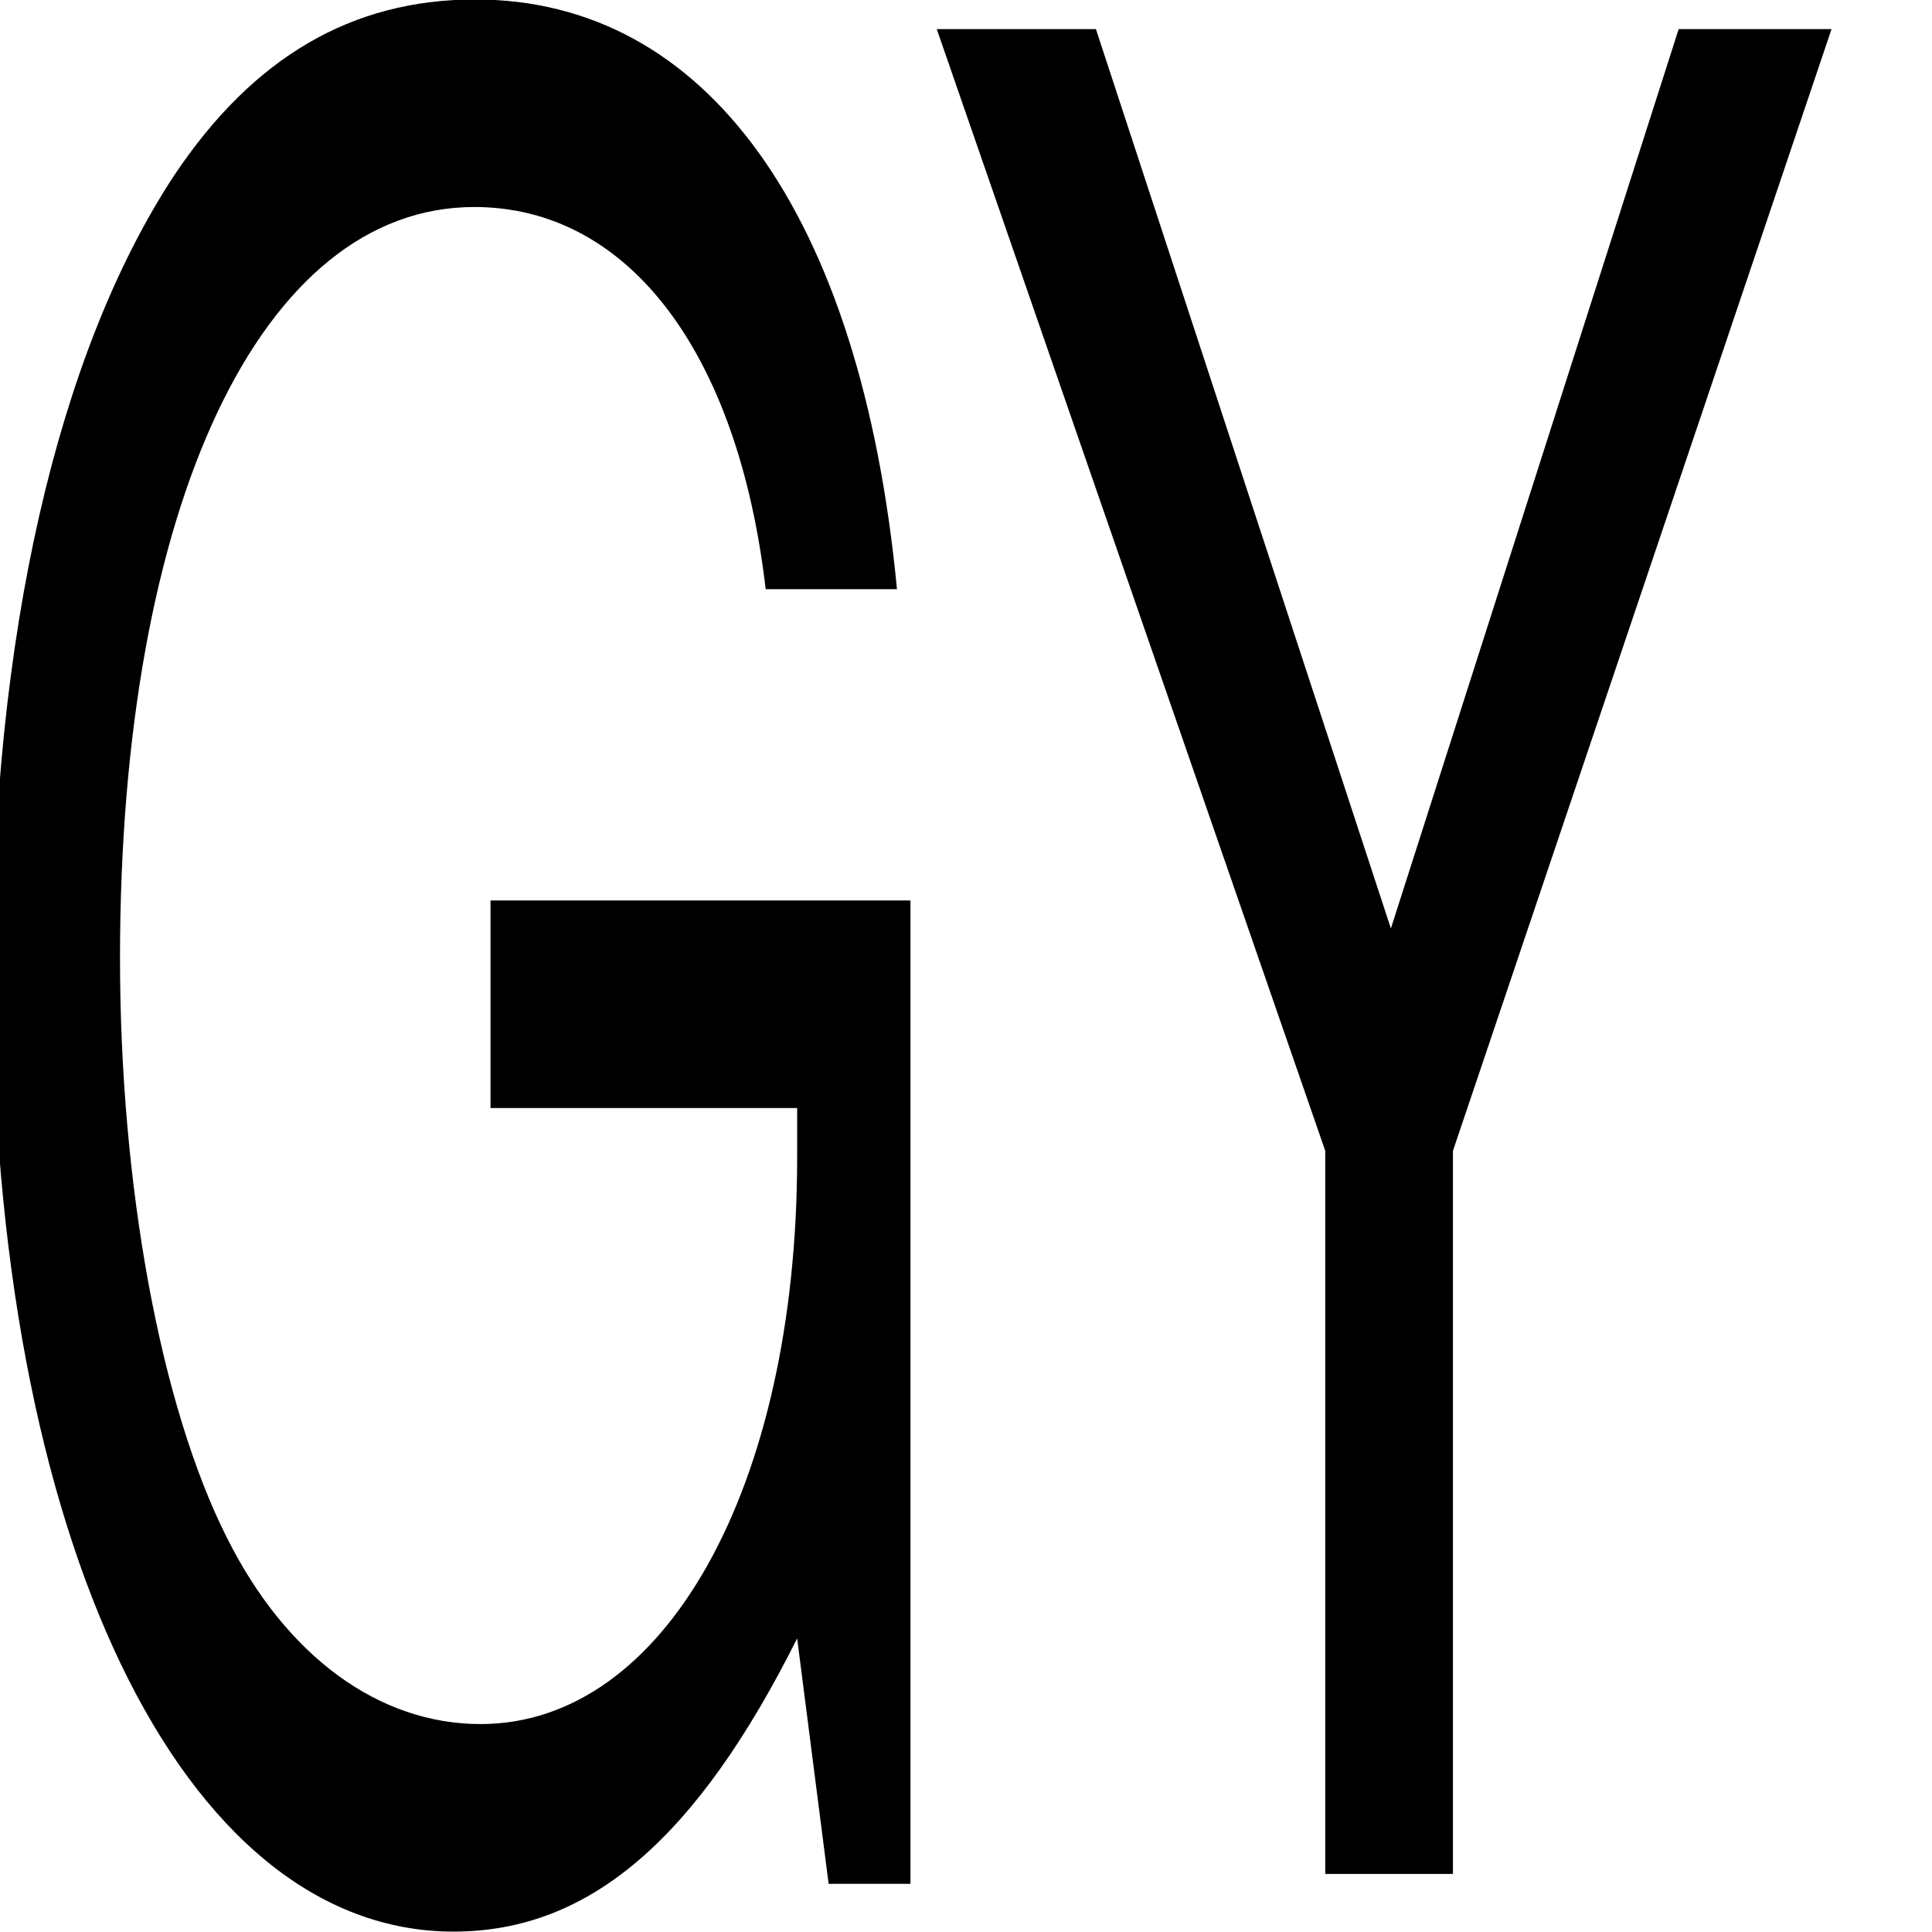
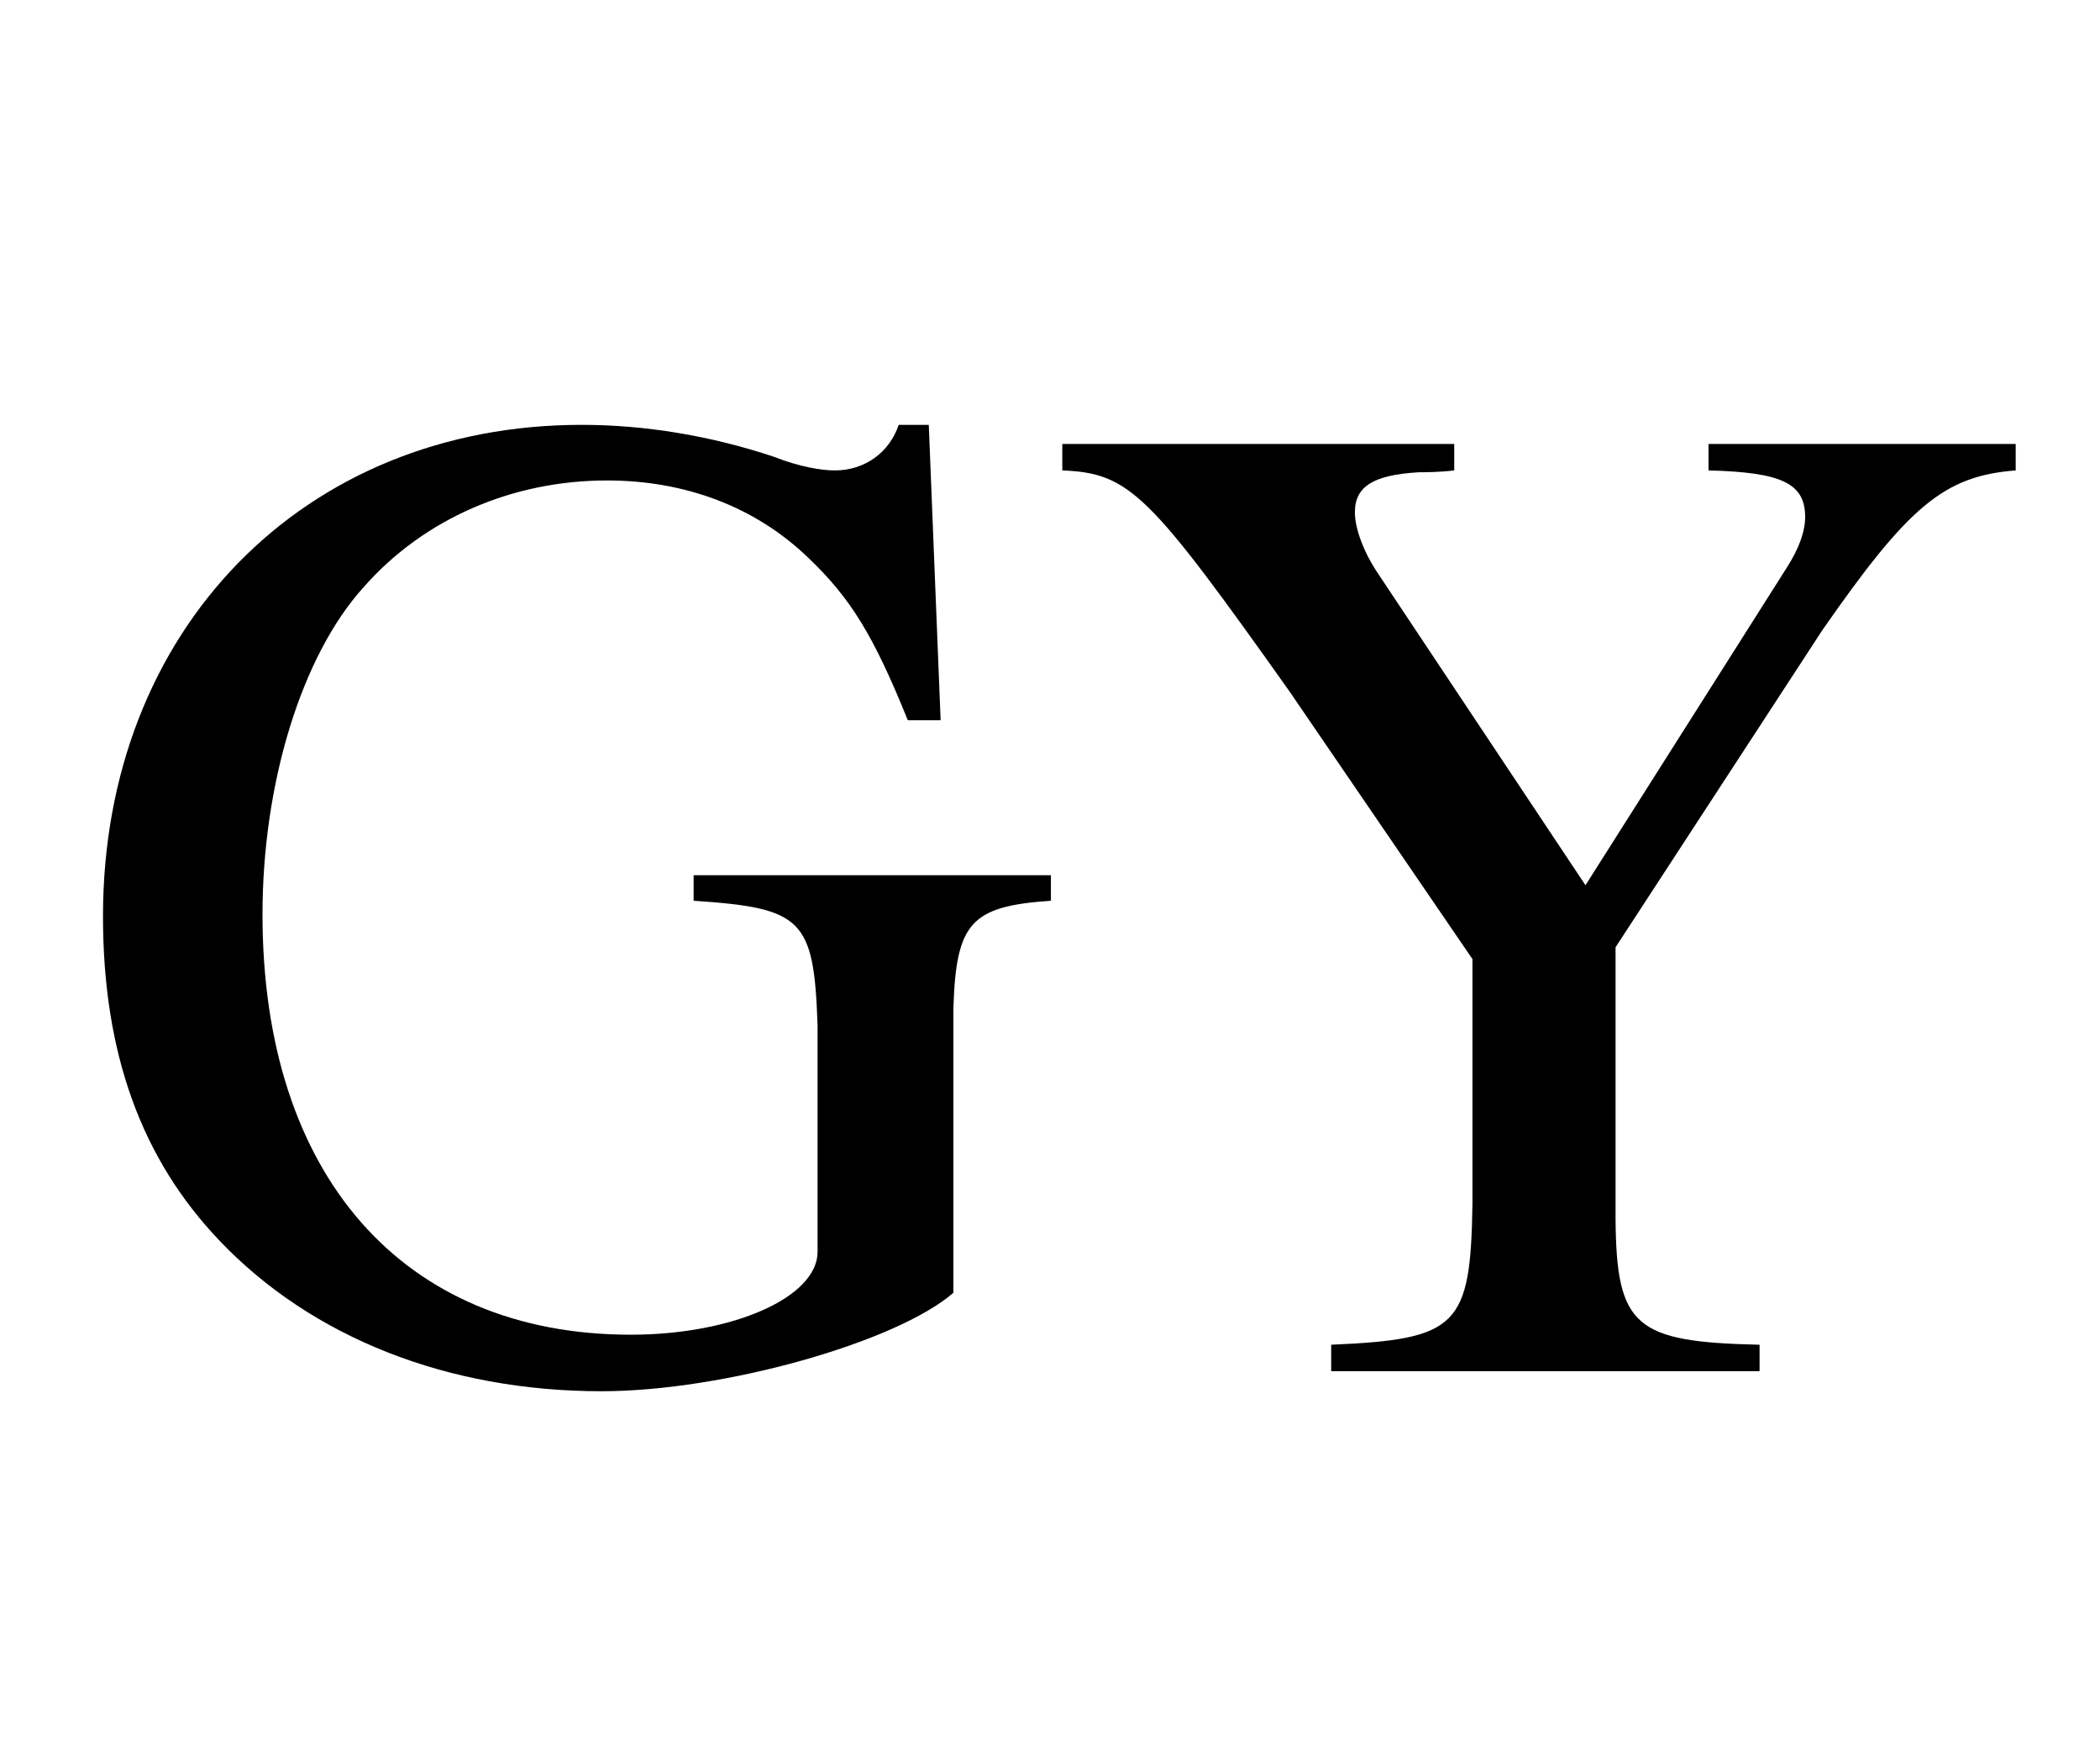
- <svg xmlns="http://www.w3.org/2000/svg" width="75" height="75">
+ <svg xmlns="http://www.w3.org/2000/svg" width="36" height="30">
  <g>
-     <text stroke="#000" transform="matrix(2.234199,0,0,4.092344,-11.60911,-64.34702) " xml:space="preserve" text-anchor="left" font-family="Helvetica, Arial, sans-serif" font-size="24" id="svg_4" y="33.5" x="4" fill-opacity="null" stroke-opacity="null" stroke-width="0" fill="#000000">GY</text>
+     <rect fill="none" id="canvas_background" height="32" width="38" y="-1" x="-1" />
+   </g>
+   <g>
+     <text xml:space="preserve" text-anchor="left" font-family="Georgia, Times, 'Times New Roman', serif" font-size="24" id="svg_1" y="23.5" x="1" fill-opacity="null" stroke-opacity="null" stroke-width="0" stroke="#000" fill="#000000">GY</text>
  </g>
</svg>
